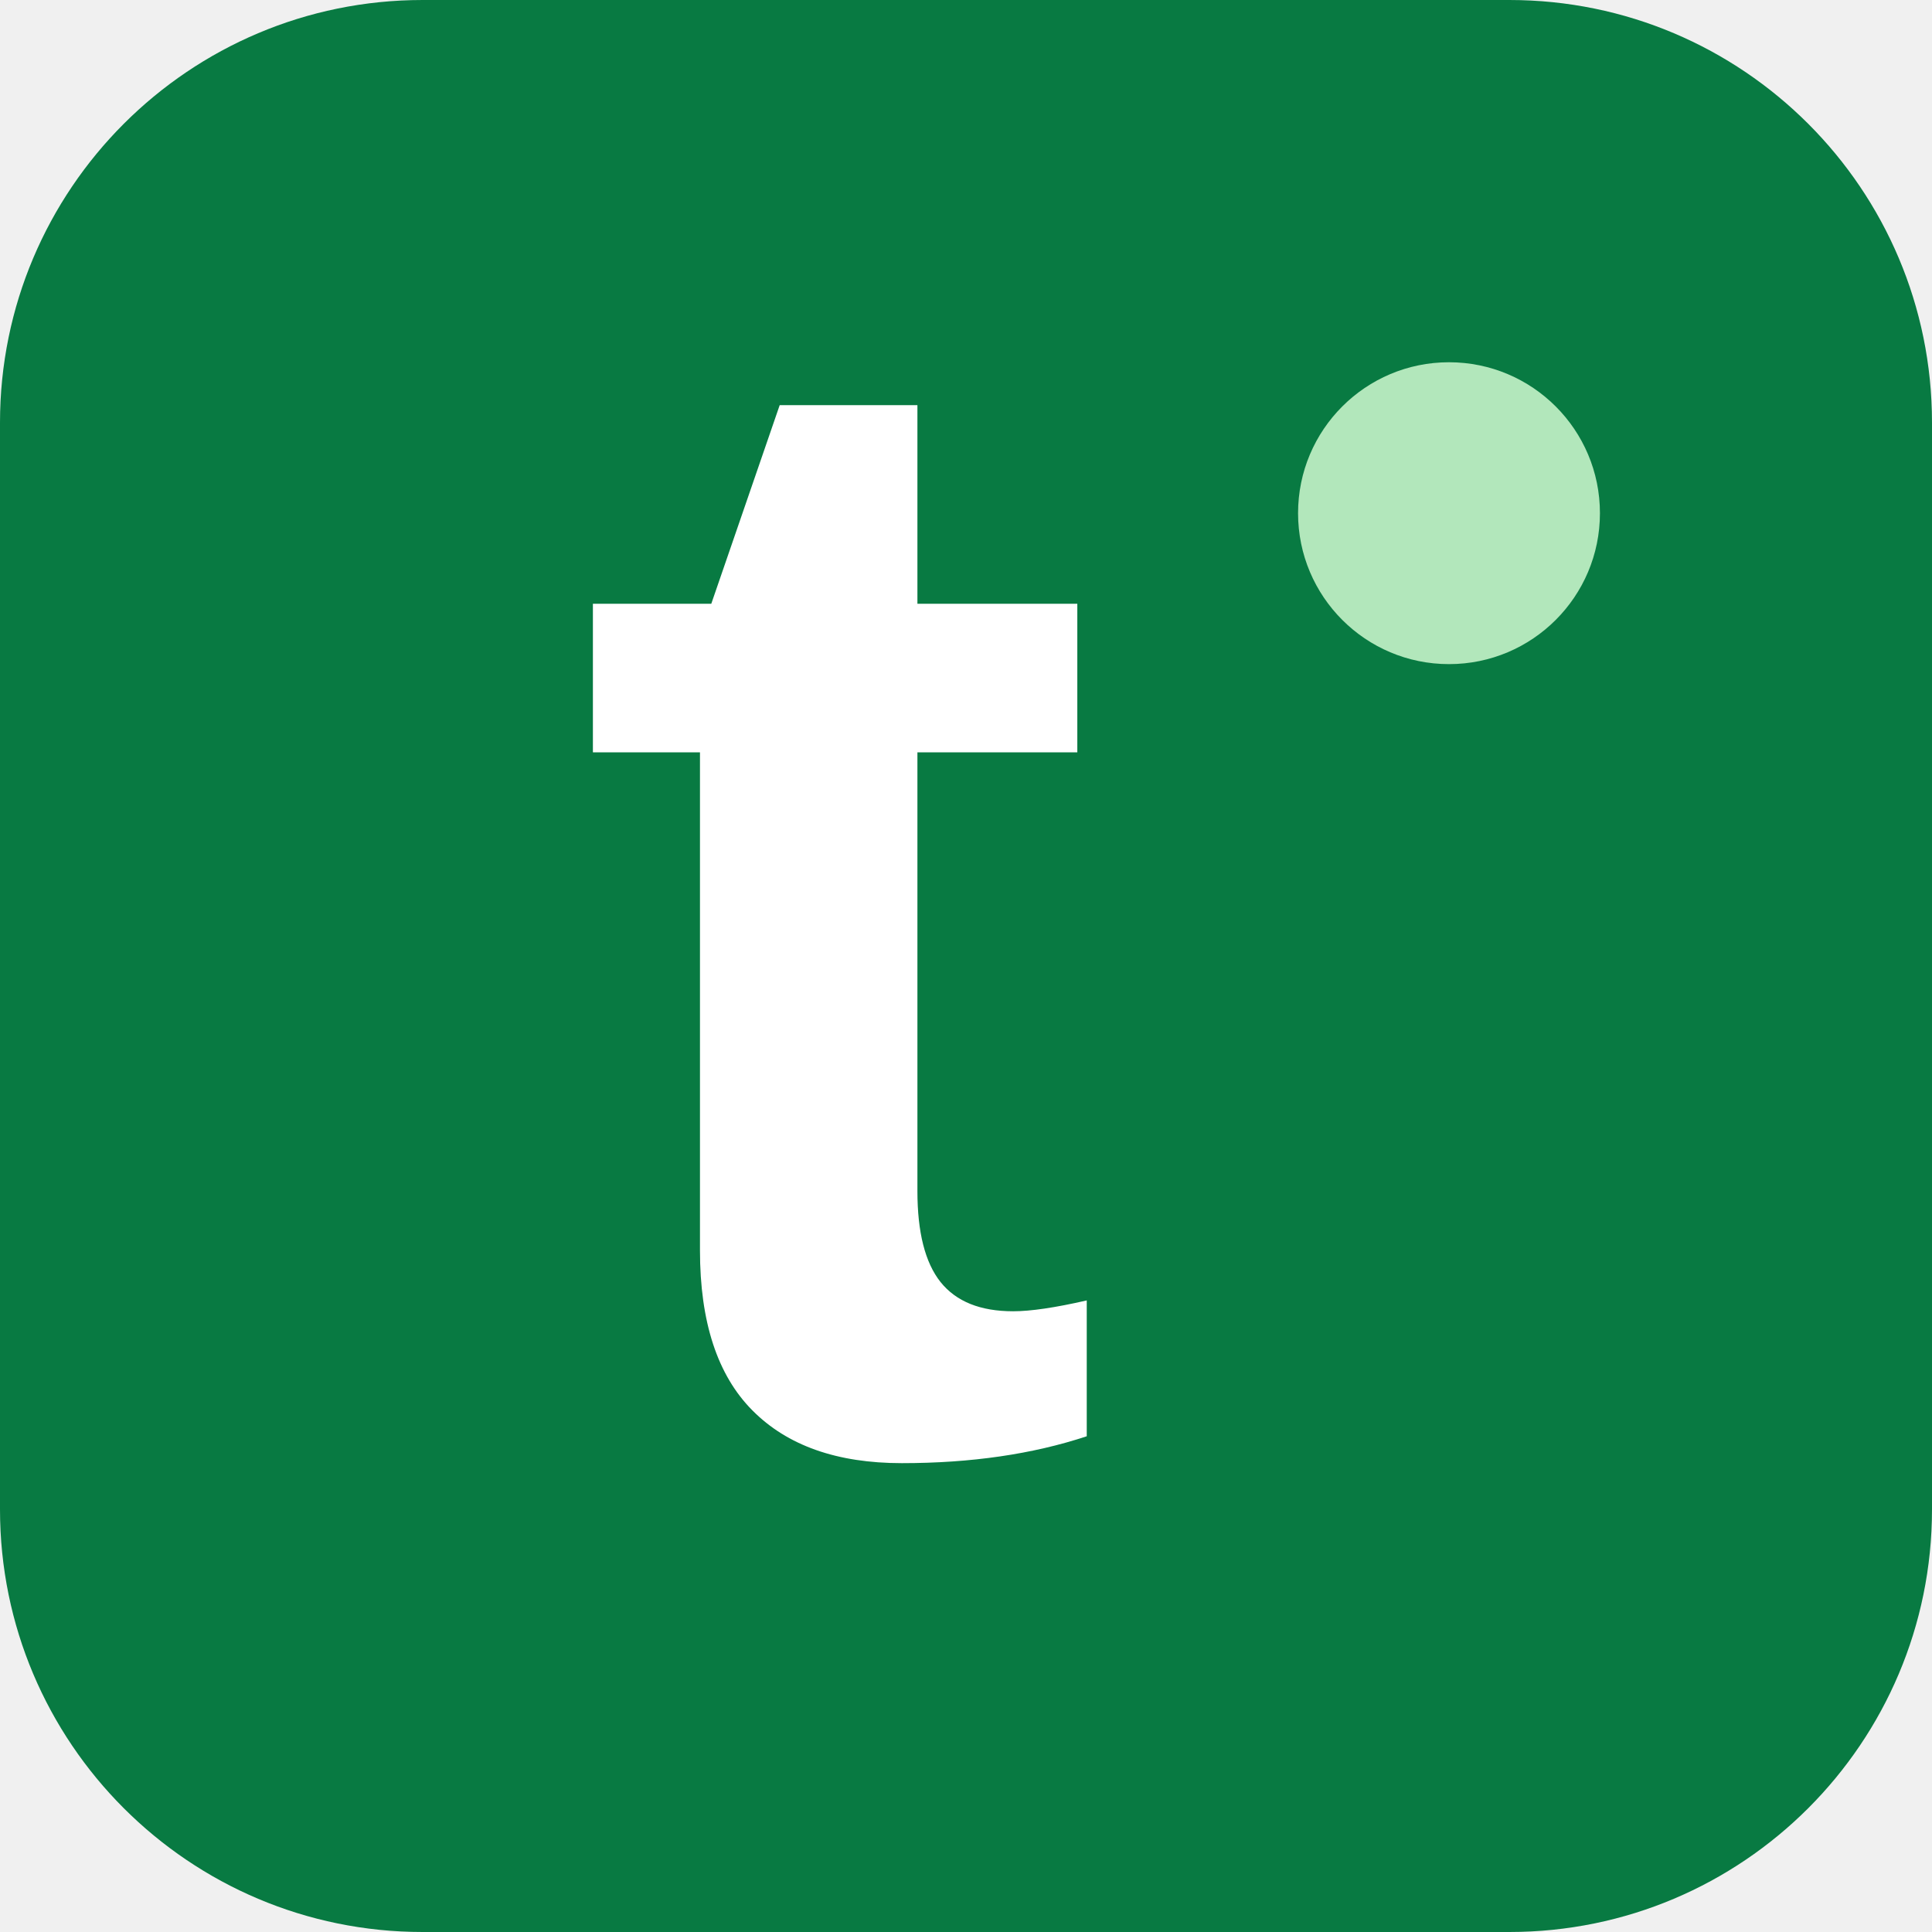
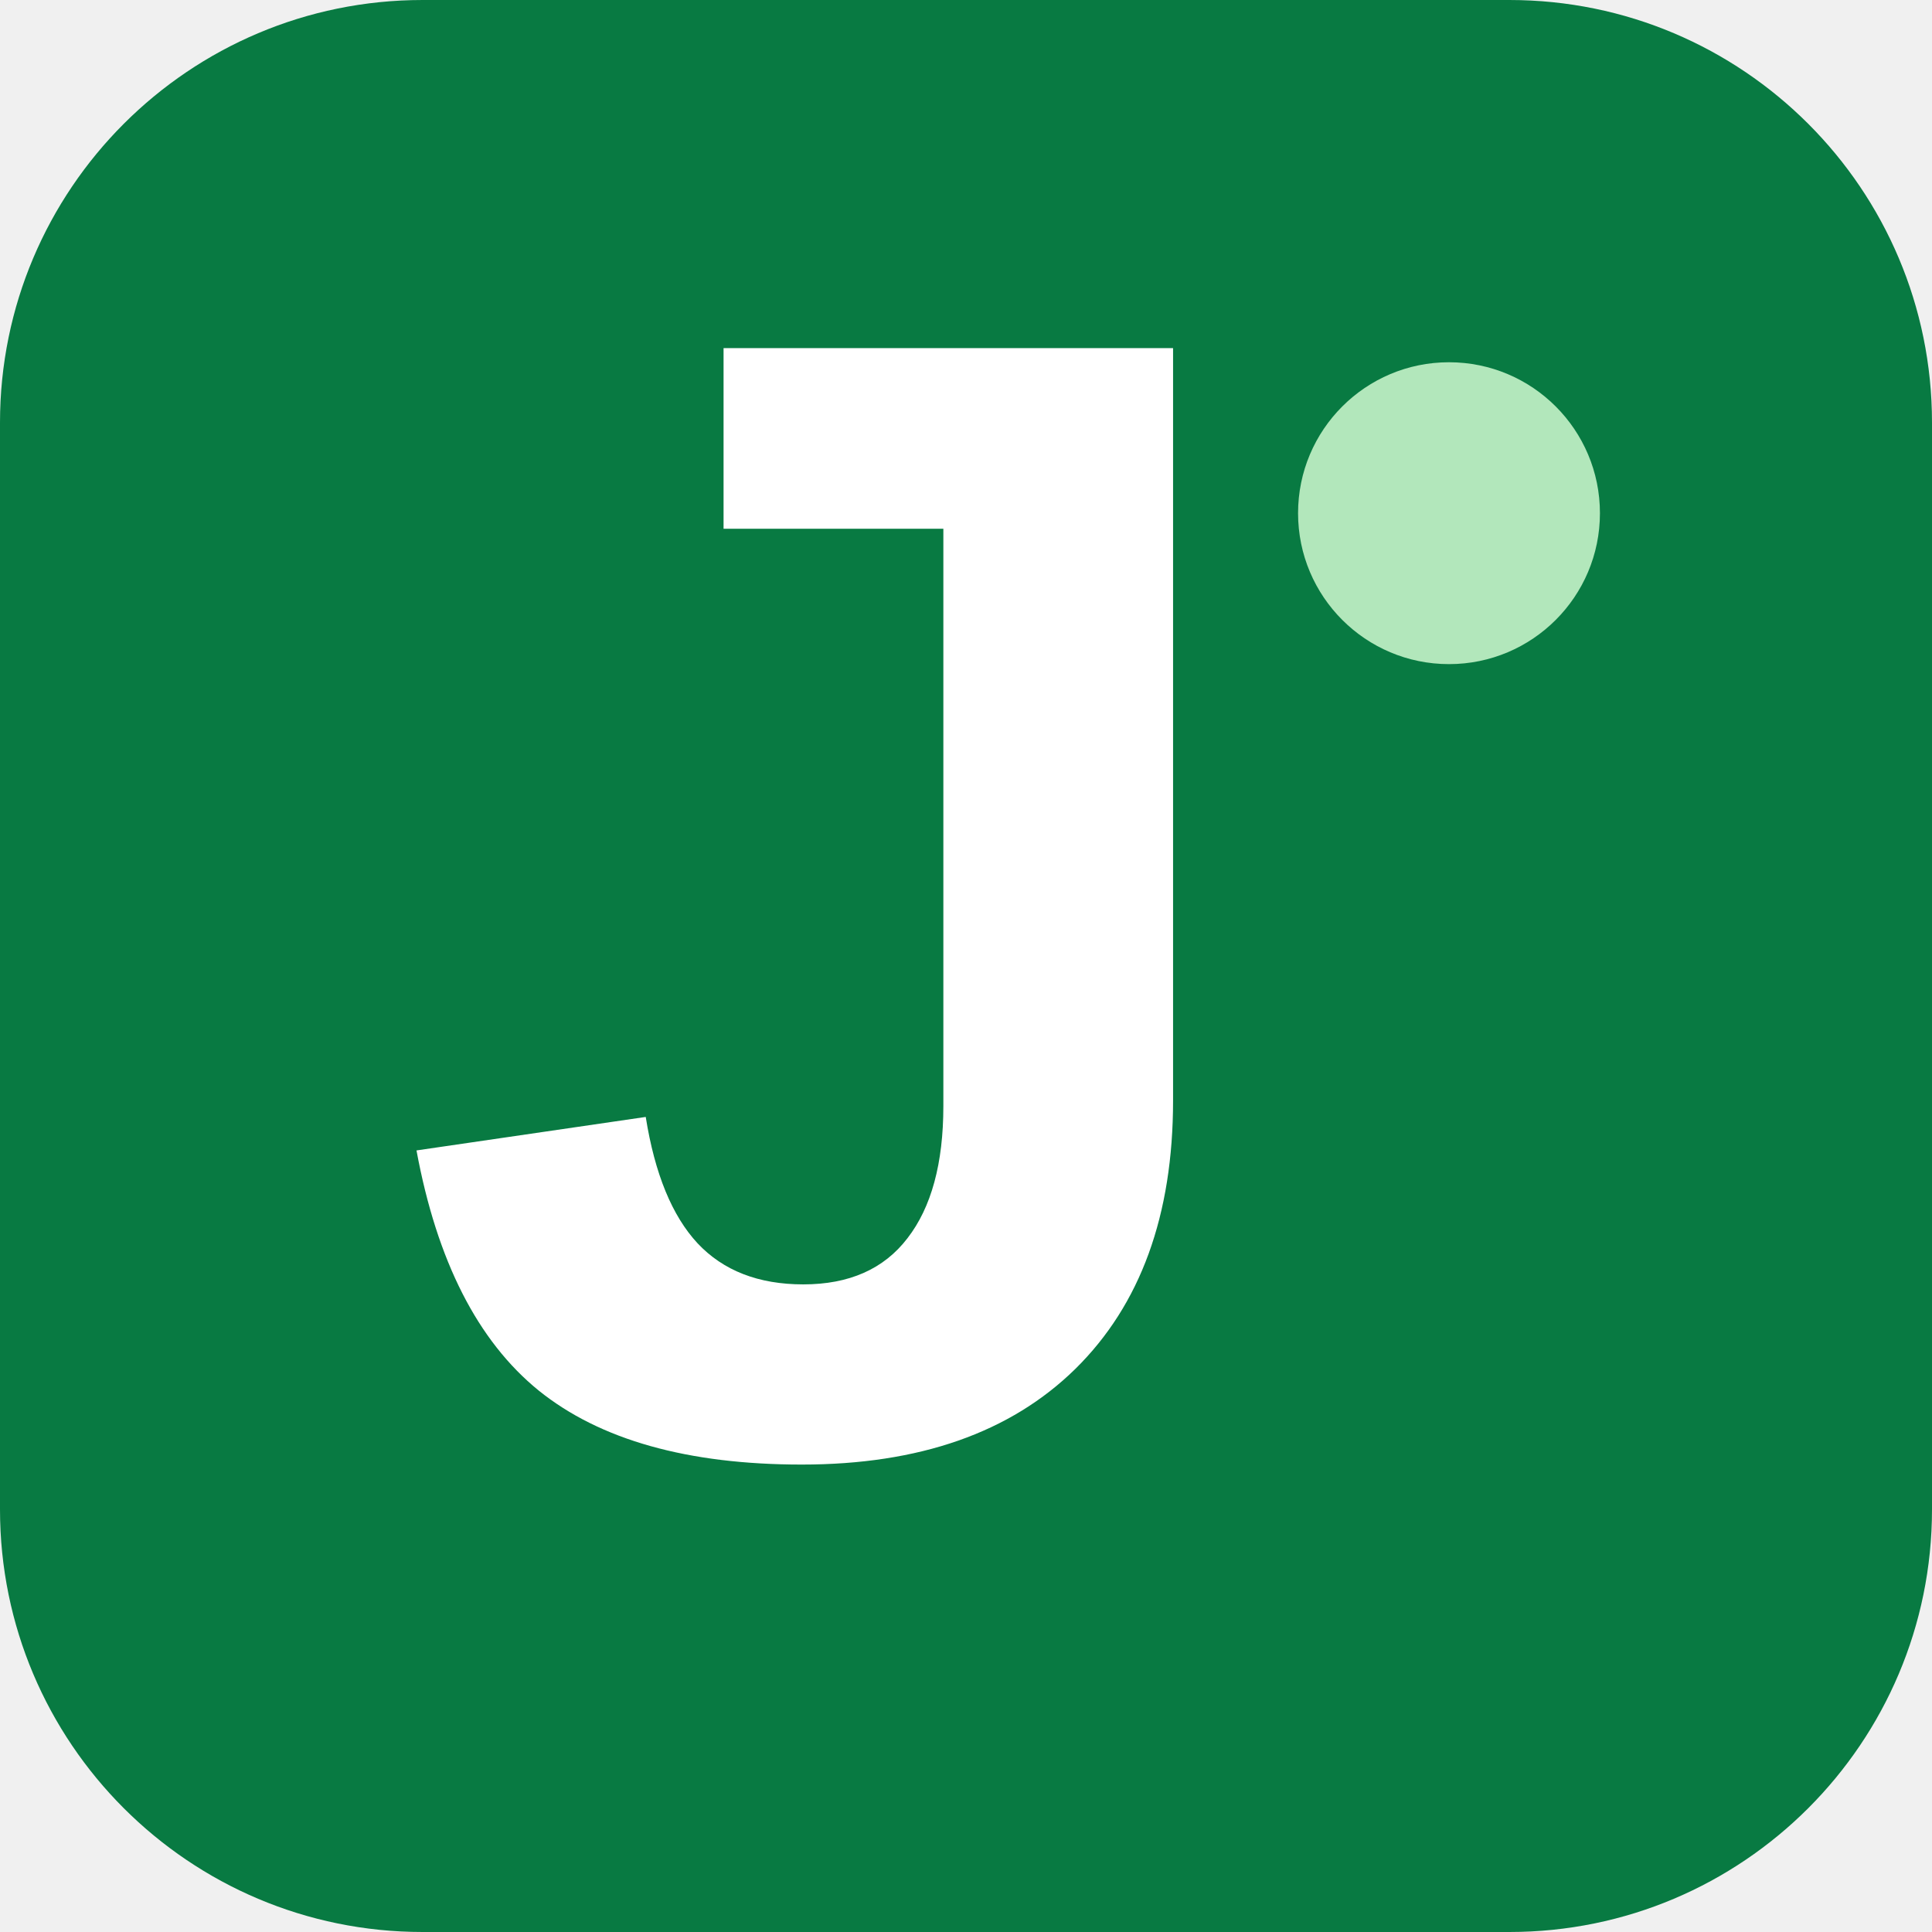
<svg xmlns="http://www.w3.org/2000/svg" viewBox="0 0 64 64">
  <rect width="64" height="64" rx="14" fill="#087a42" />
-   <text x="19" y="48" fill="white" font-family="Arial,sans-serif" font-size="53" font-weight="bold">t</text>
+   <text x="13" y="48" fill="white" font-family="Arial,sans-serif" font-size="53" font-weight="bold">J</text>
  <circle cx="48" cy="17" r="5" fill="#b2e7bb" />
</svg>
